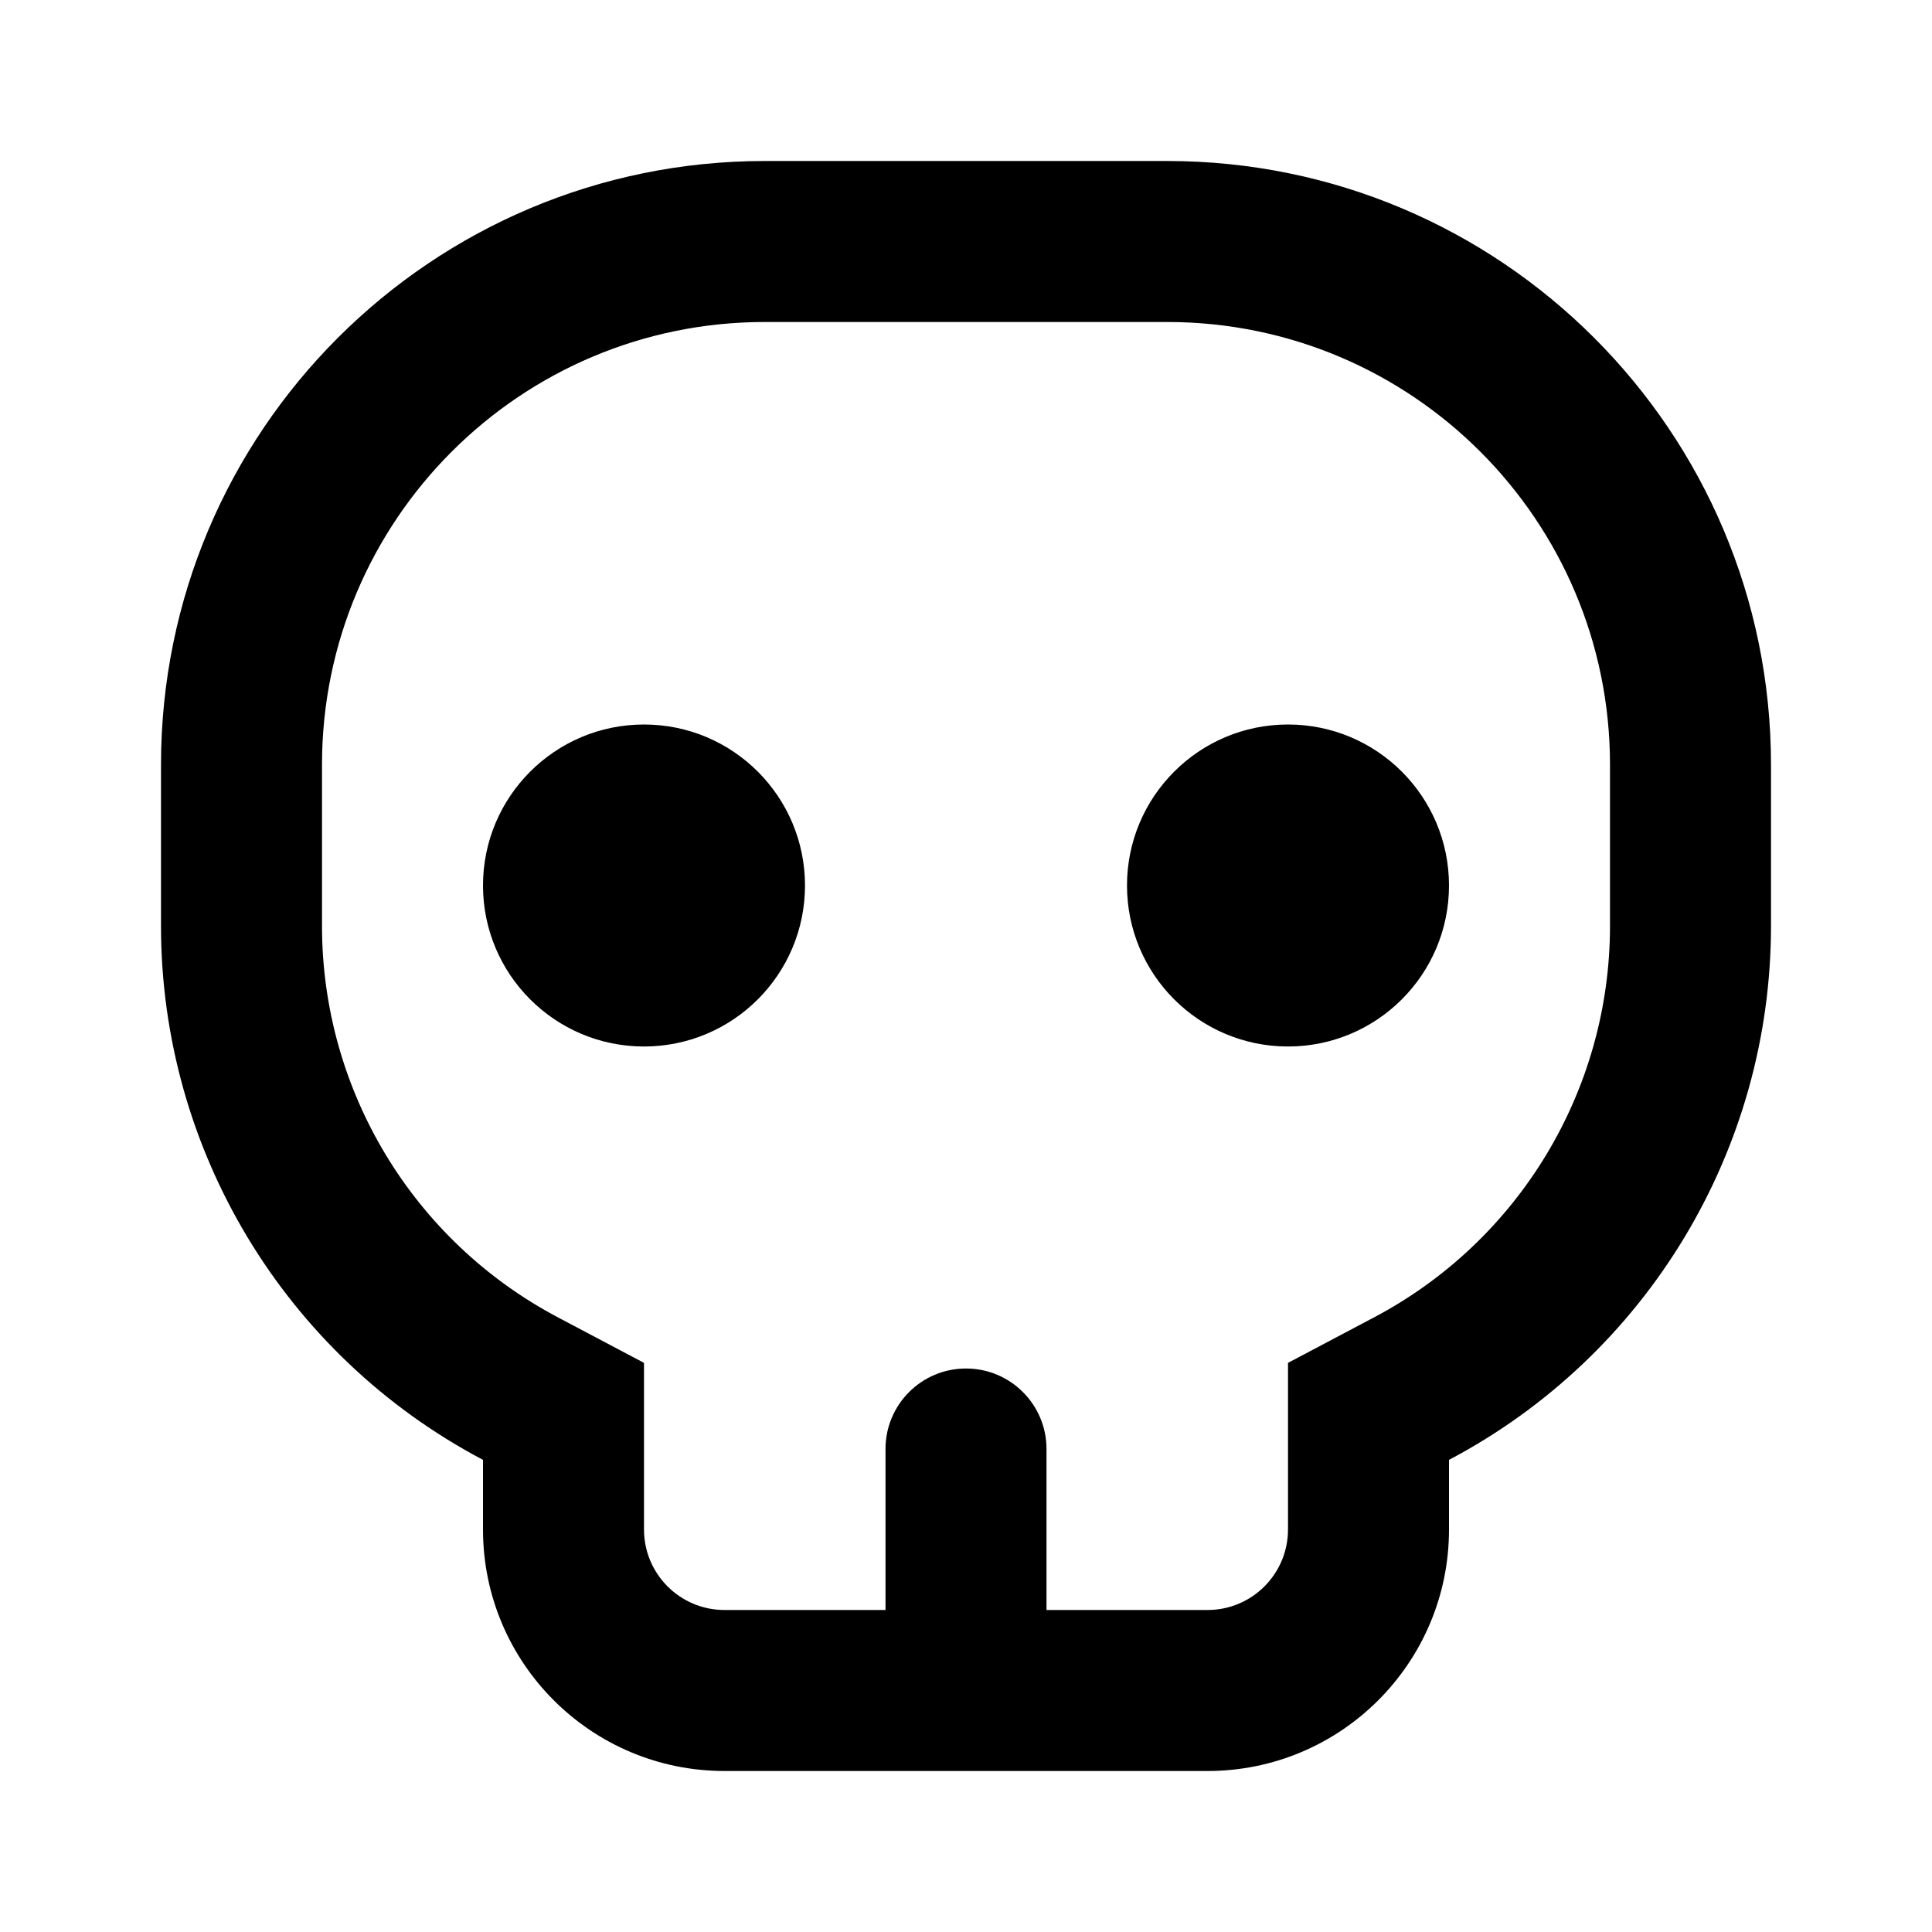
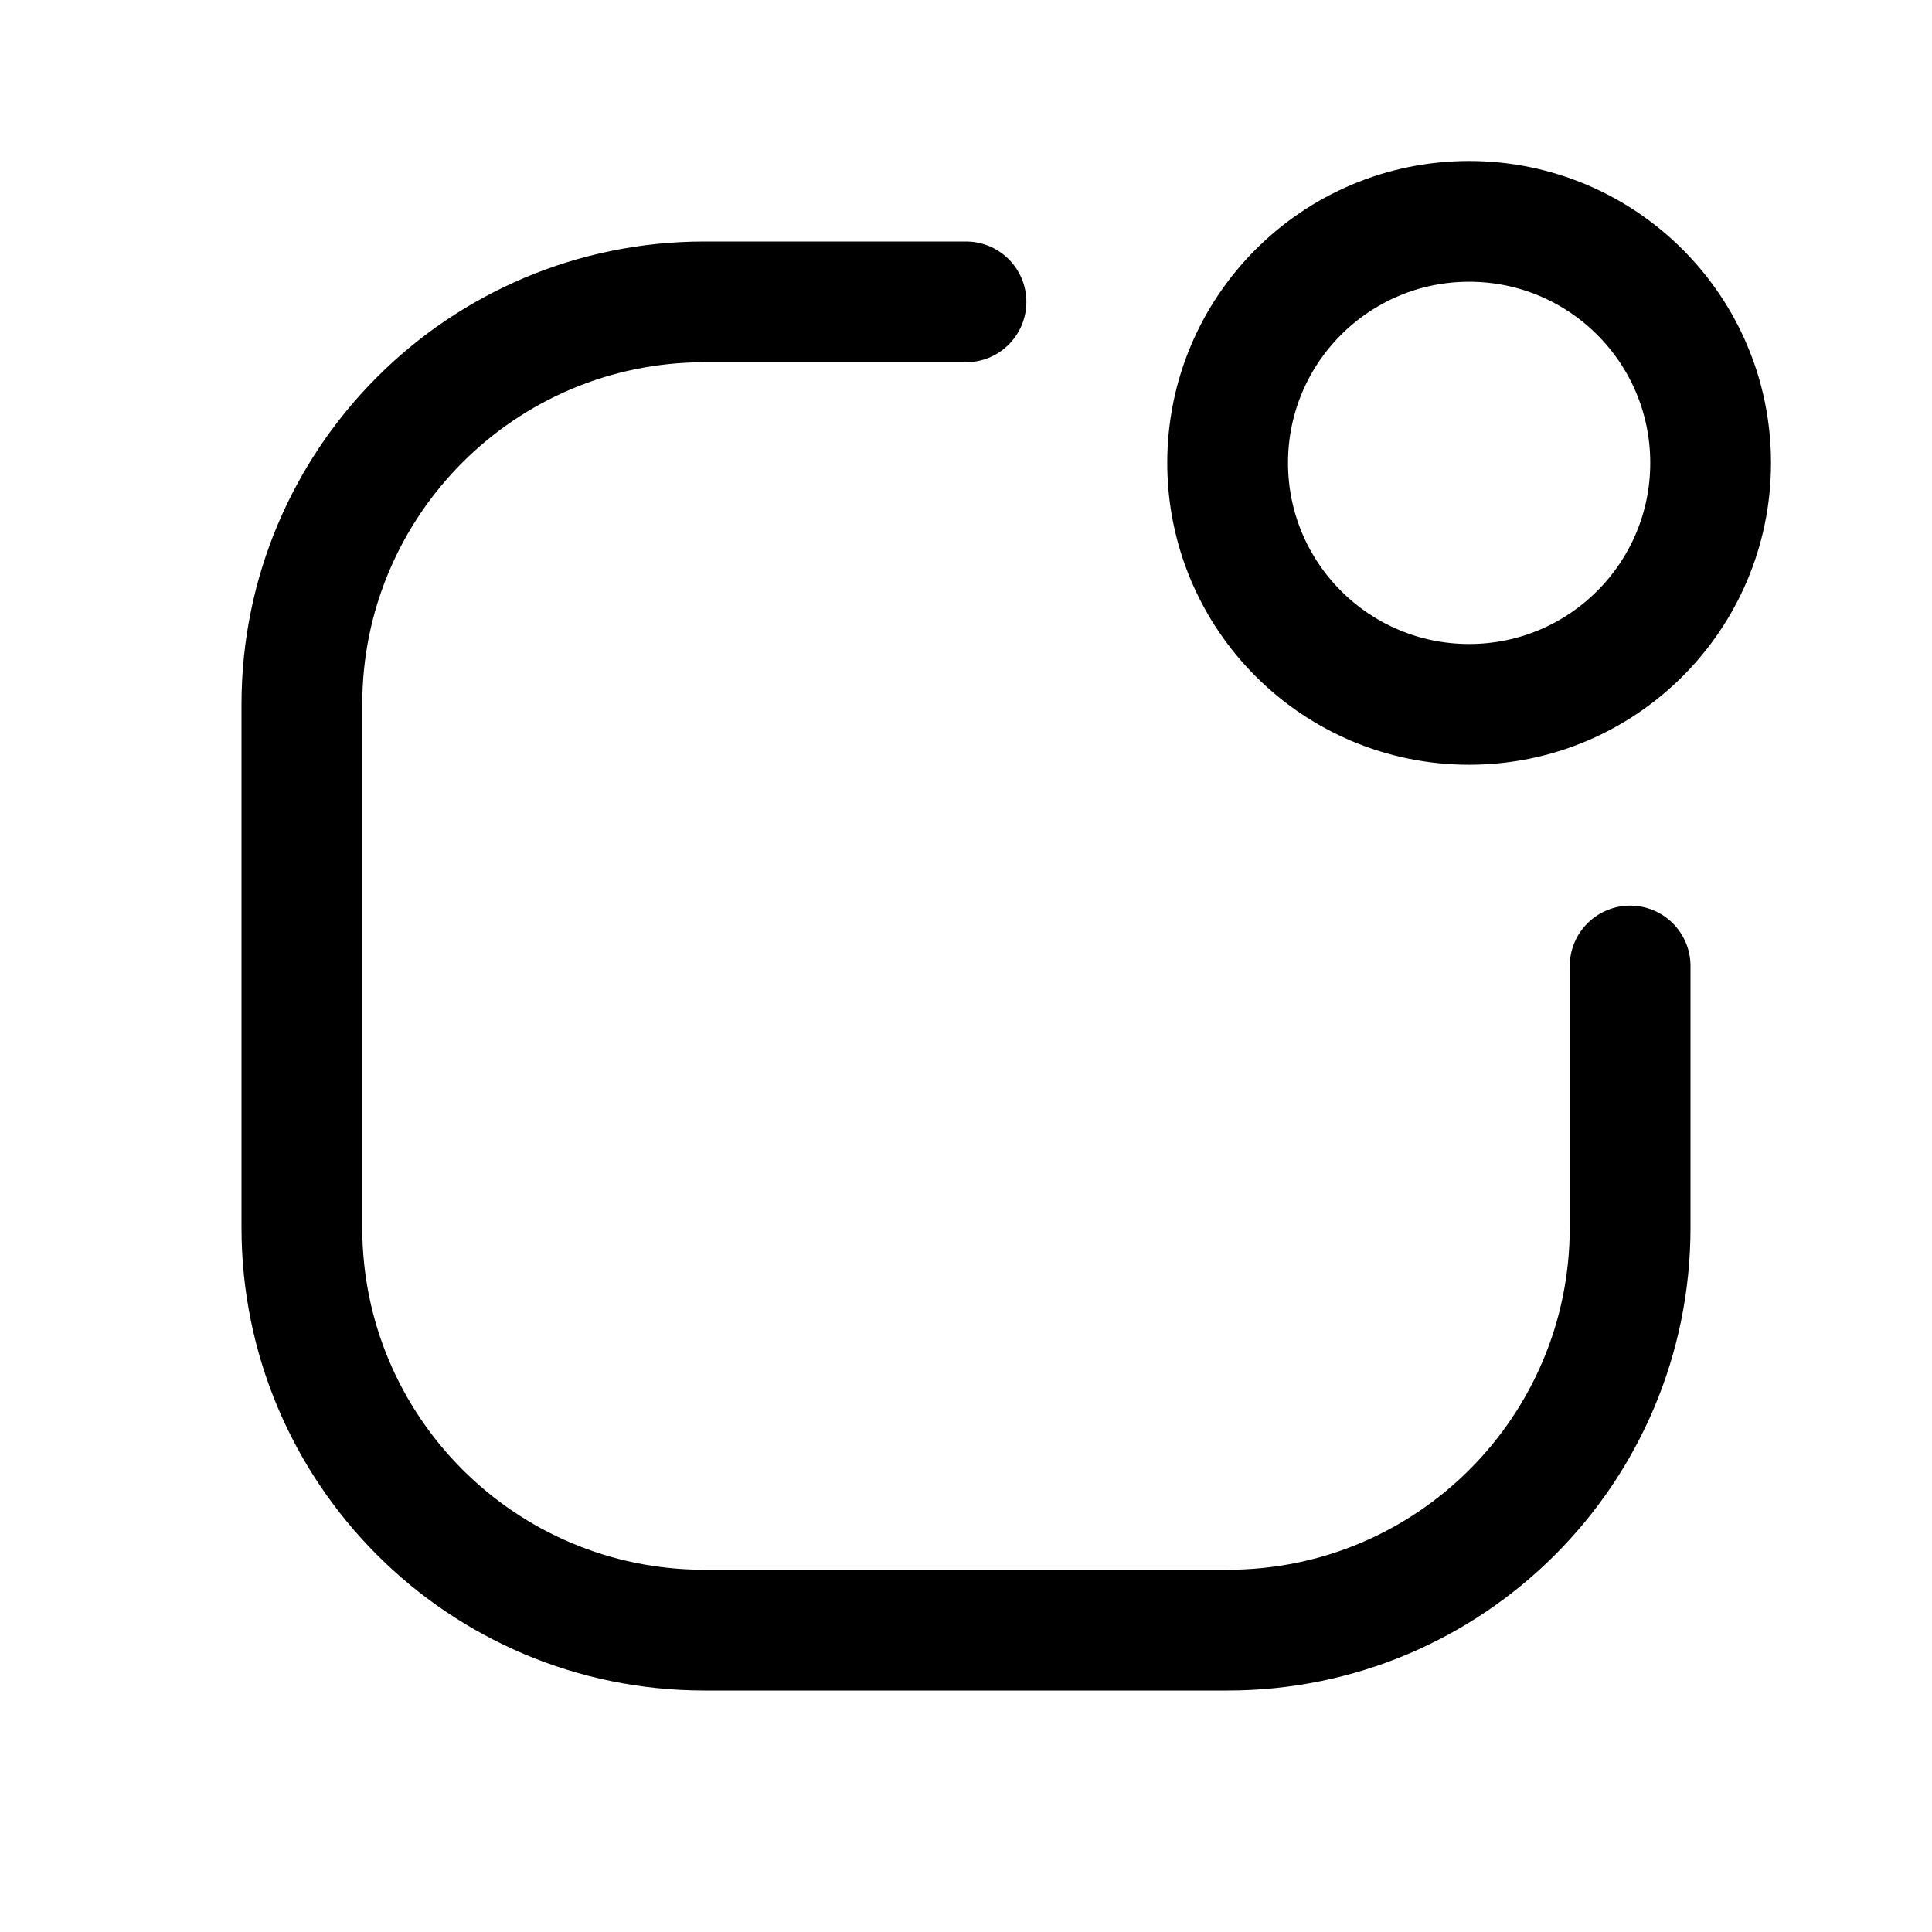
- <svg xmlns="http://www.w3.org/2000/svg" width="32" height="32" viewBox="-2 -2 24 24">
-   <path fill="currentColor" d="M11 18h2a1 1 0 0 0 1-1v-2.07l1.065-.563A5.5 5.5 0 0 0 18 9.5v-2A5.5 5.5 0 0 0 12.5 2h-5A5.5 5.5 0 0 0 2 7.5v2a5.5 5.5 0 0 0 2.935 4.867L6 14.93V17a1 1 0 0 0 1 1h2v-2a1 1 0 0 1 2 0zm5-1a3 3 0 0 1-3 3H7a3 3 0 0 1-3-3v-.865A7.5 7.5 0 0 1 0 9.5v-2A7.5 7.5 0 0 1 7.5 0h5A7.5 7.5 0 0 1 20 7.5v2a7.5 7.5 0 0 1-4 6.635zM6 11a2 2 0 1 1 0-4a2 2 0 0 1 0 4m8 0a2 2 0 1 1 0-4a2 2 0 0 1 0 4" />
+ <svg xmlns="http://www.w3.org/2000/svg" width="32" height="32" viewBox="0 0 24 24">
+   <g fill="none" stroke="currentColor" stroke-linecap="round" stroke-linejoin="round" stroke-width="1.5">
+     <path d="M12 3.75H8.75a5 5 0 0 0-5 5v6.5a5 5 0 0 0 5 5h6.5a5 5 0 0 0 5-5V12" />
+     <circle cx="18.25" cy="5.75" r="3" />
+   </g>
</svg>
